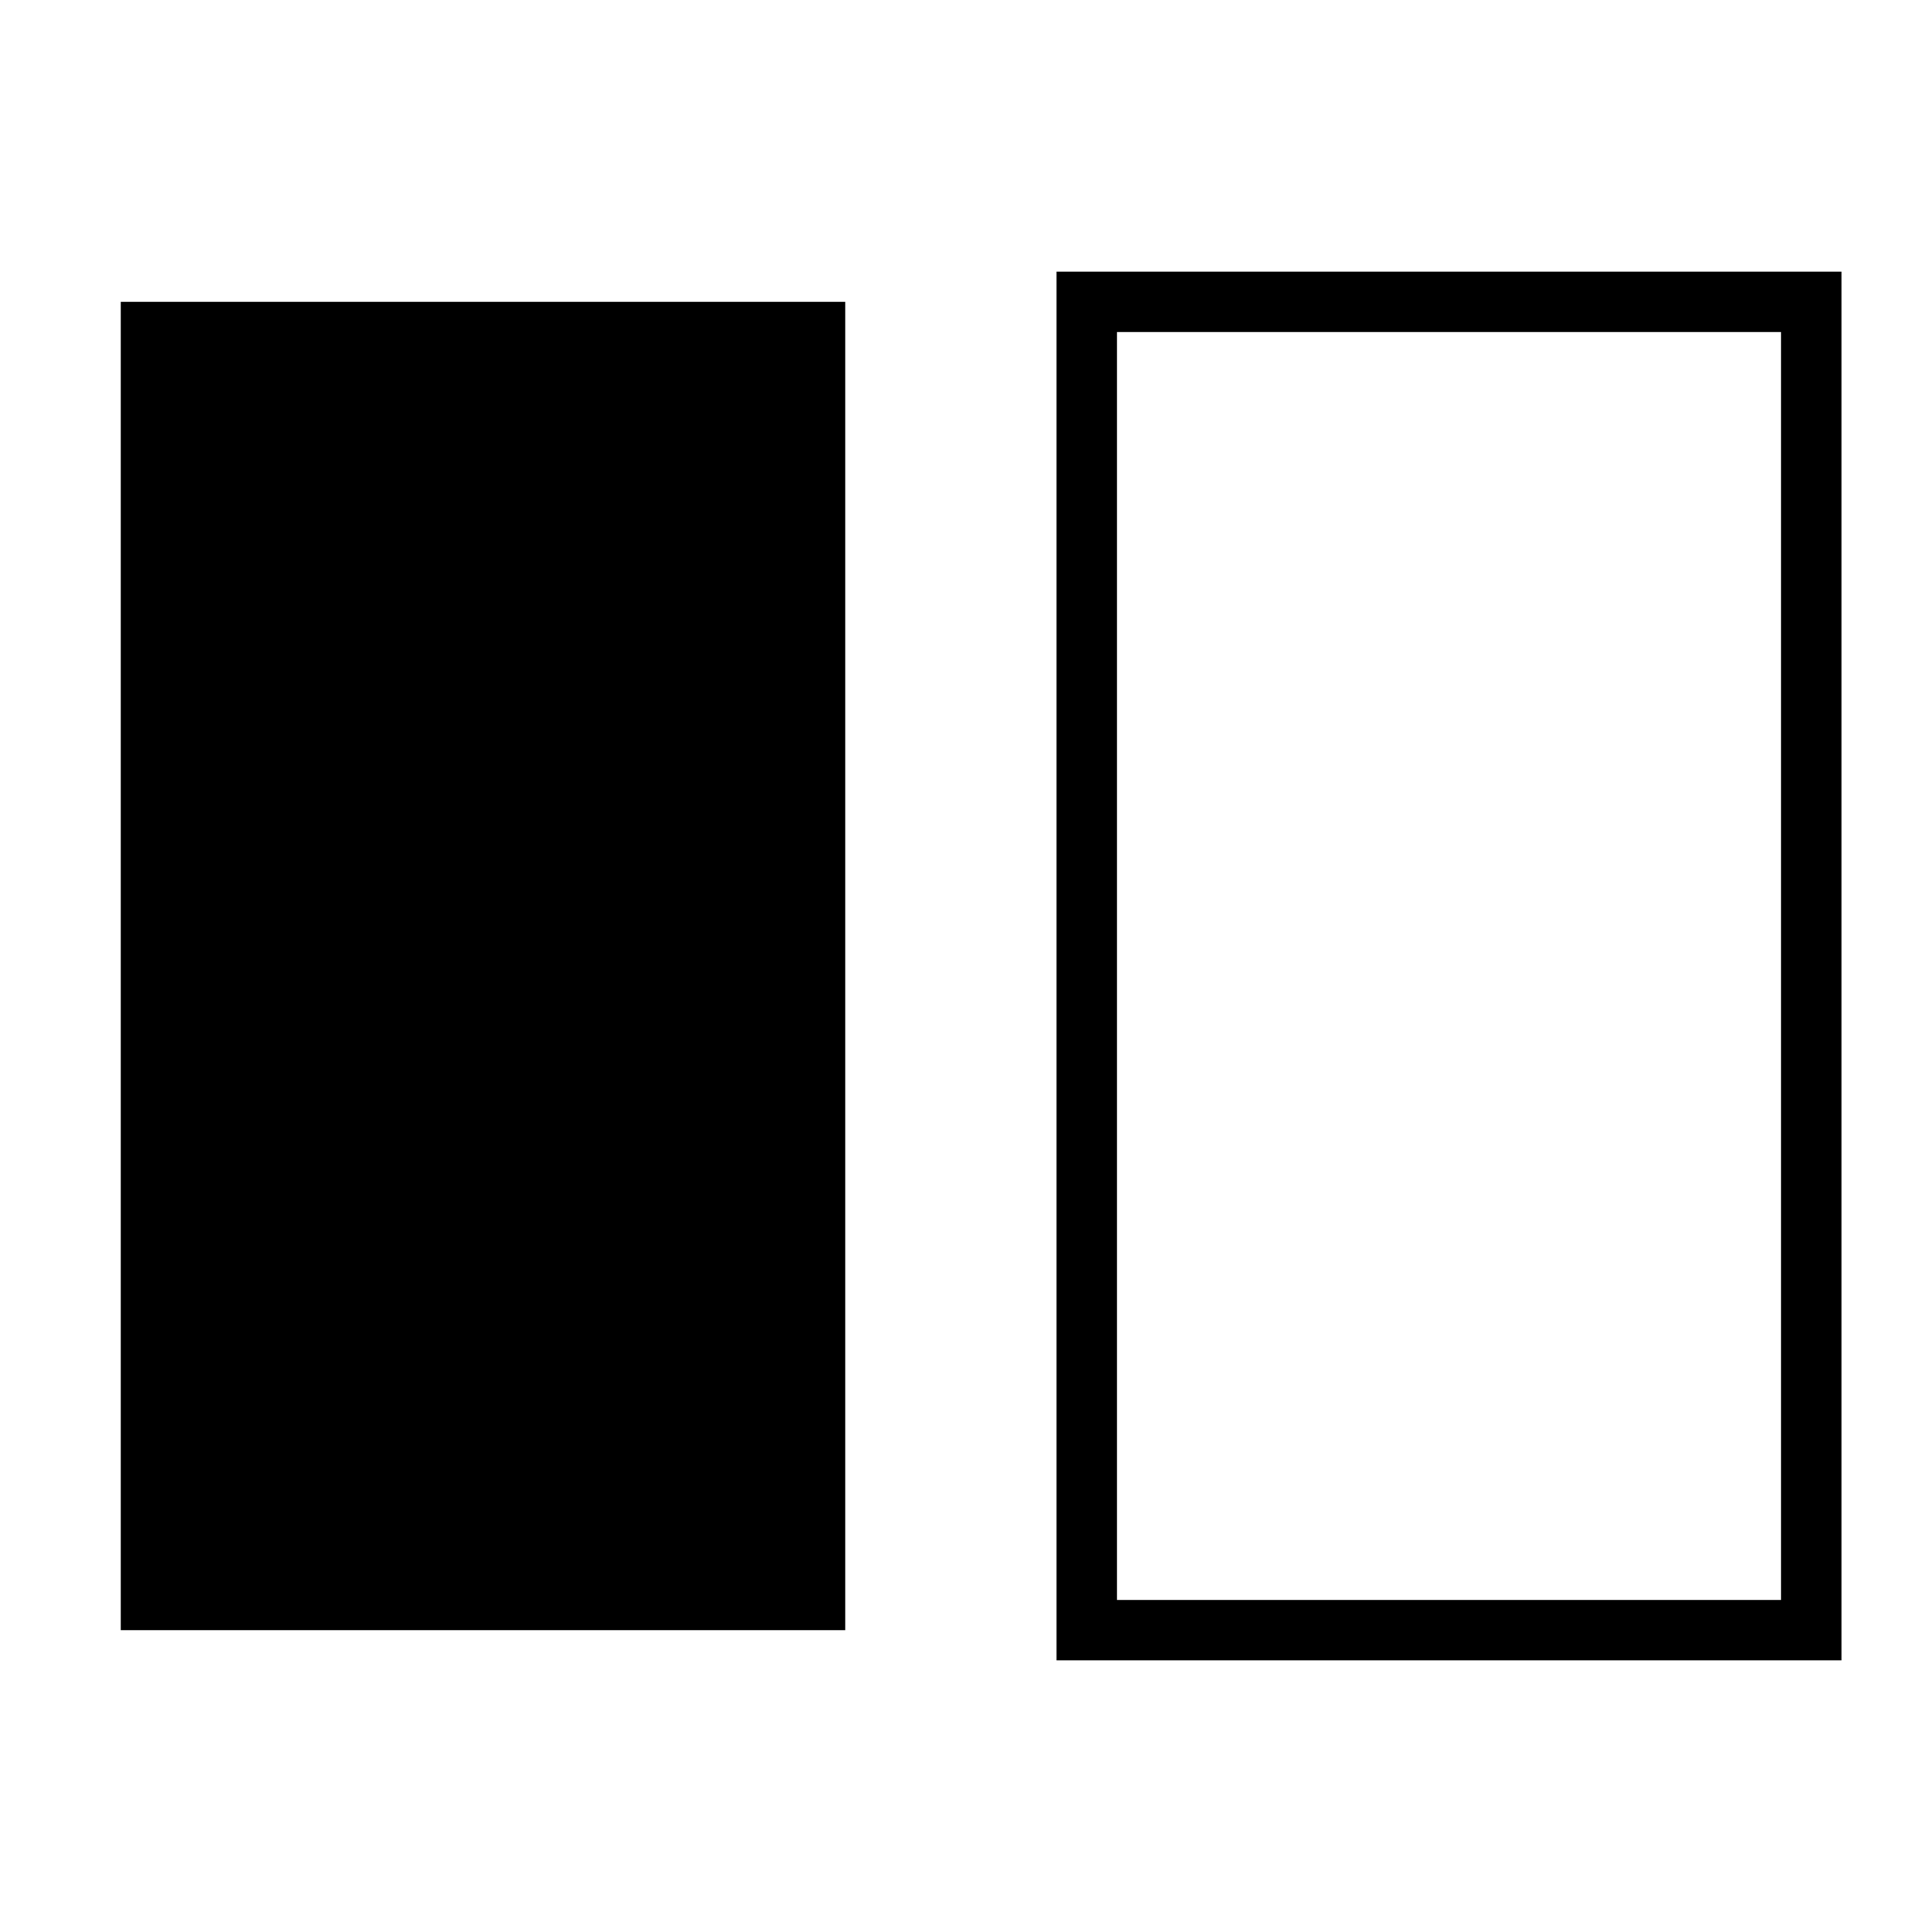
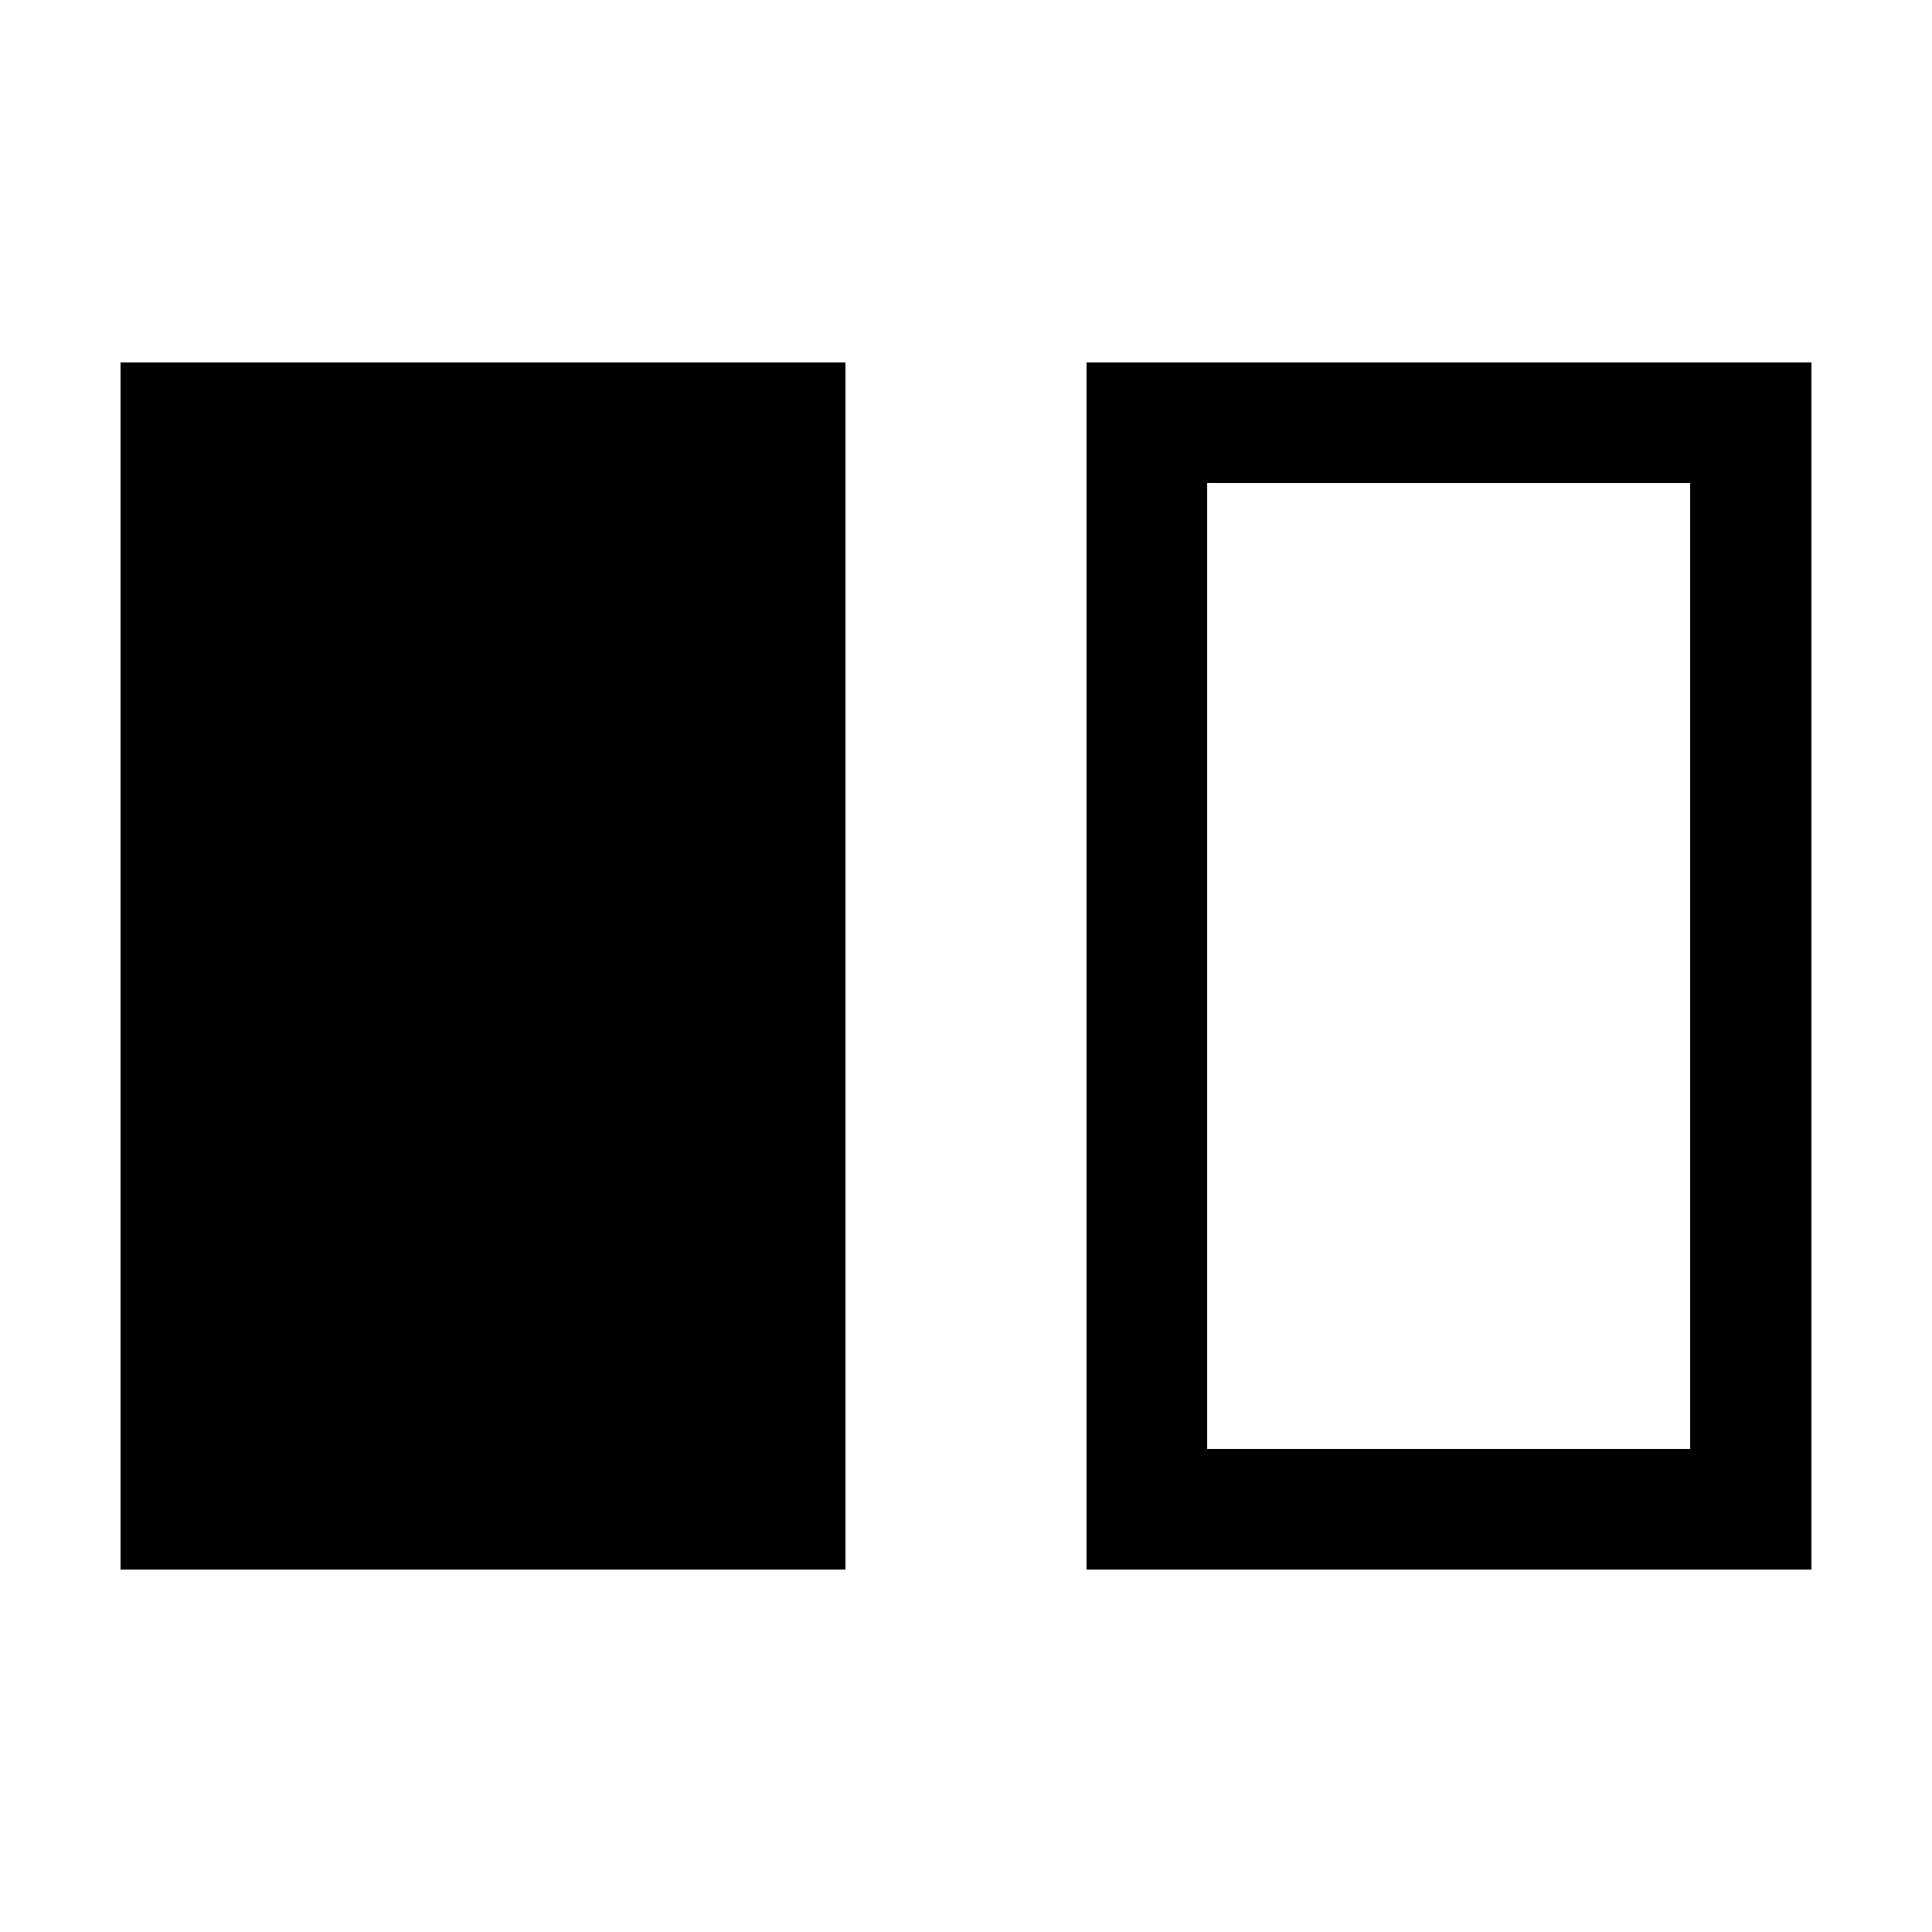
- <svg xmlns="http://www.w3.org/2000/svg" viewBox="0 0 64 64" role="img" aria-labelledby="title">
-   <rect x="4" y="10" width="24" height="44" fill="currentColor" />
-   <rect x="36" y="10" width="24" height="44" fill="none" stroke="currentColor" stroke-width="2" />
+ <svg xmlns="http://www.w3.org/2000/svg" viewBox="0 0 32 32" role="img" aria-labelledby="title">
+   <rect x="2" y="6" width="12" height="20" fill="currentColor" shape-rendering="crispEdges" />
+   <path fill="currentColor" fill-rule="evenodd" shape-rendering="crispEdges" d="M18 6h12v20H18zM20 8h8v16h-8z" />
</svg>
